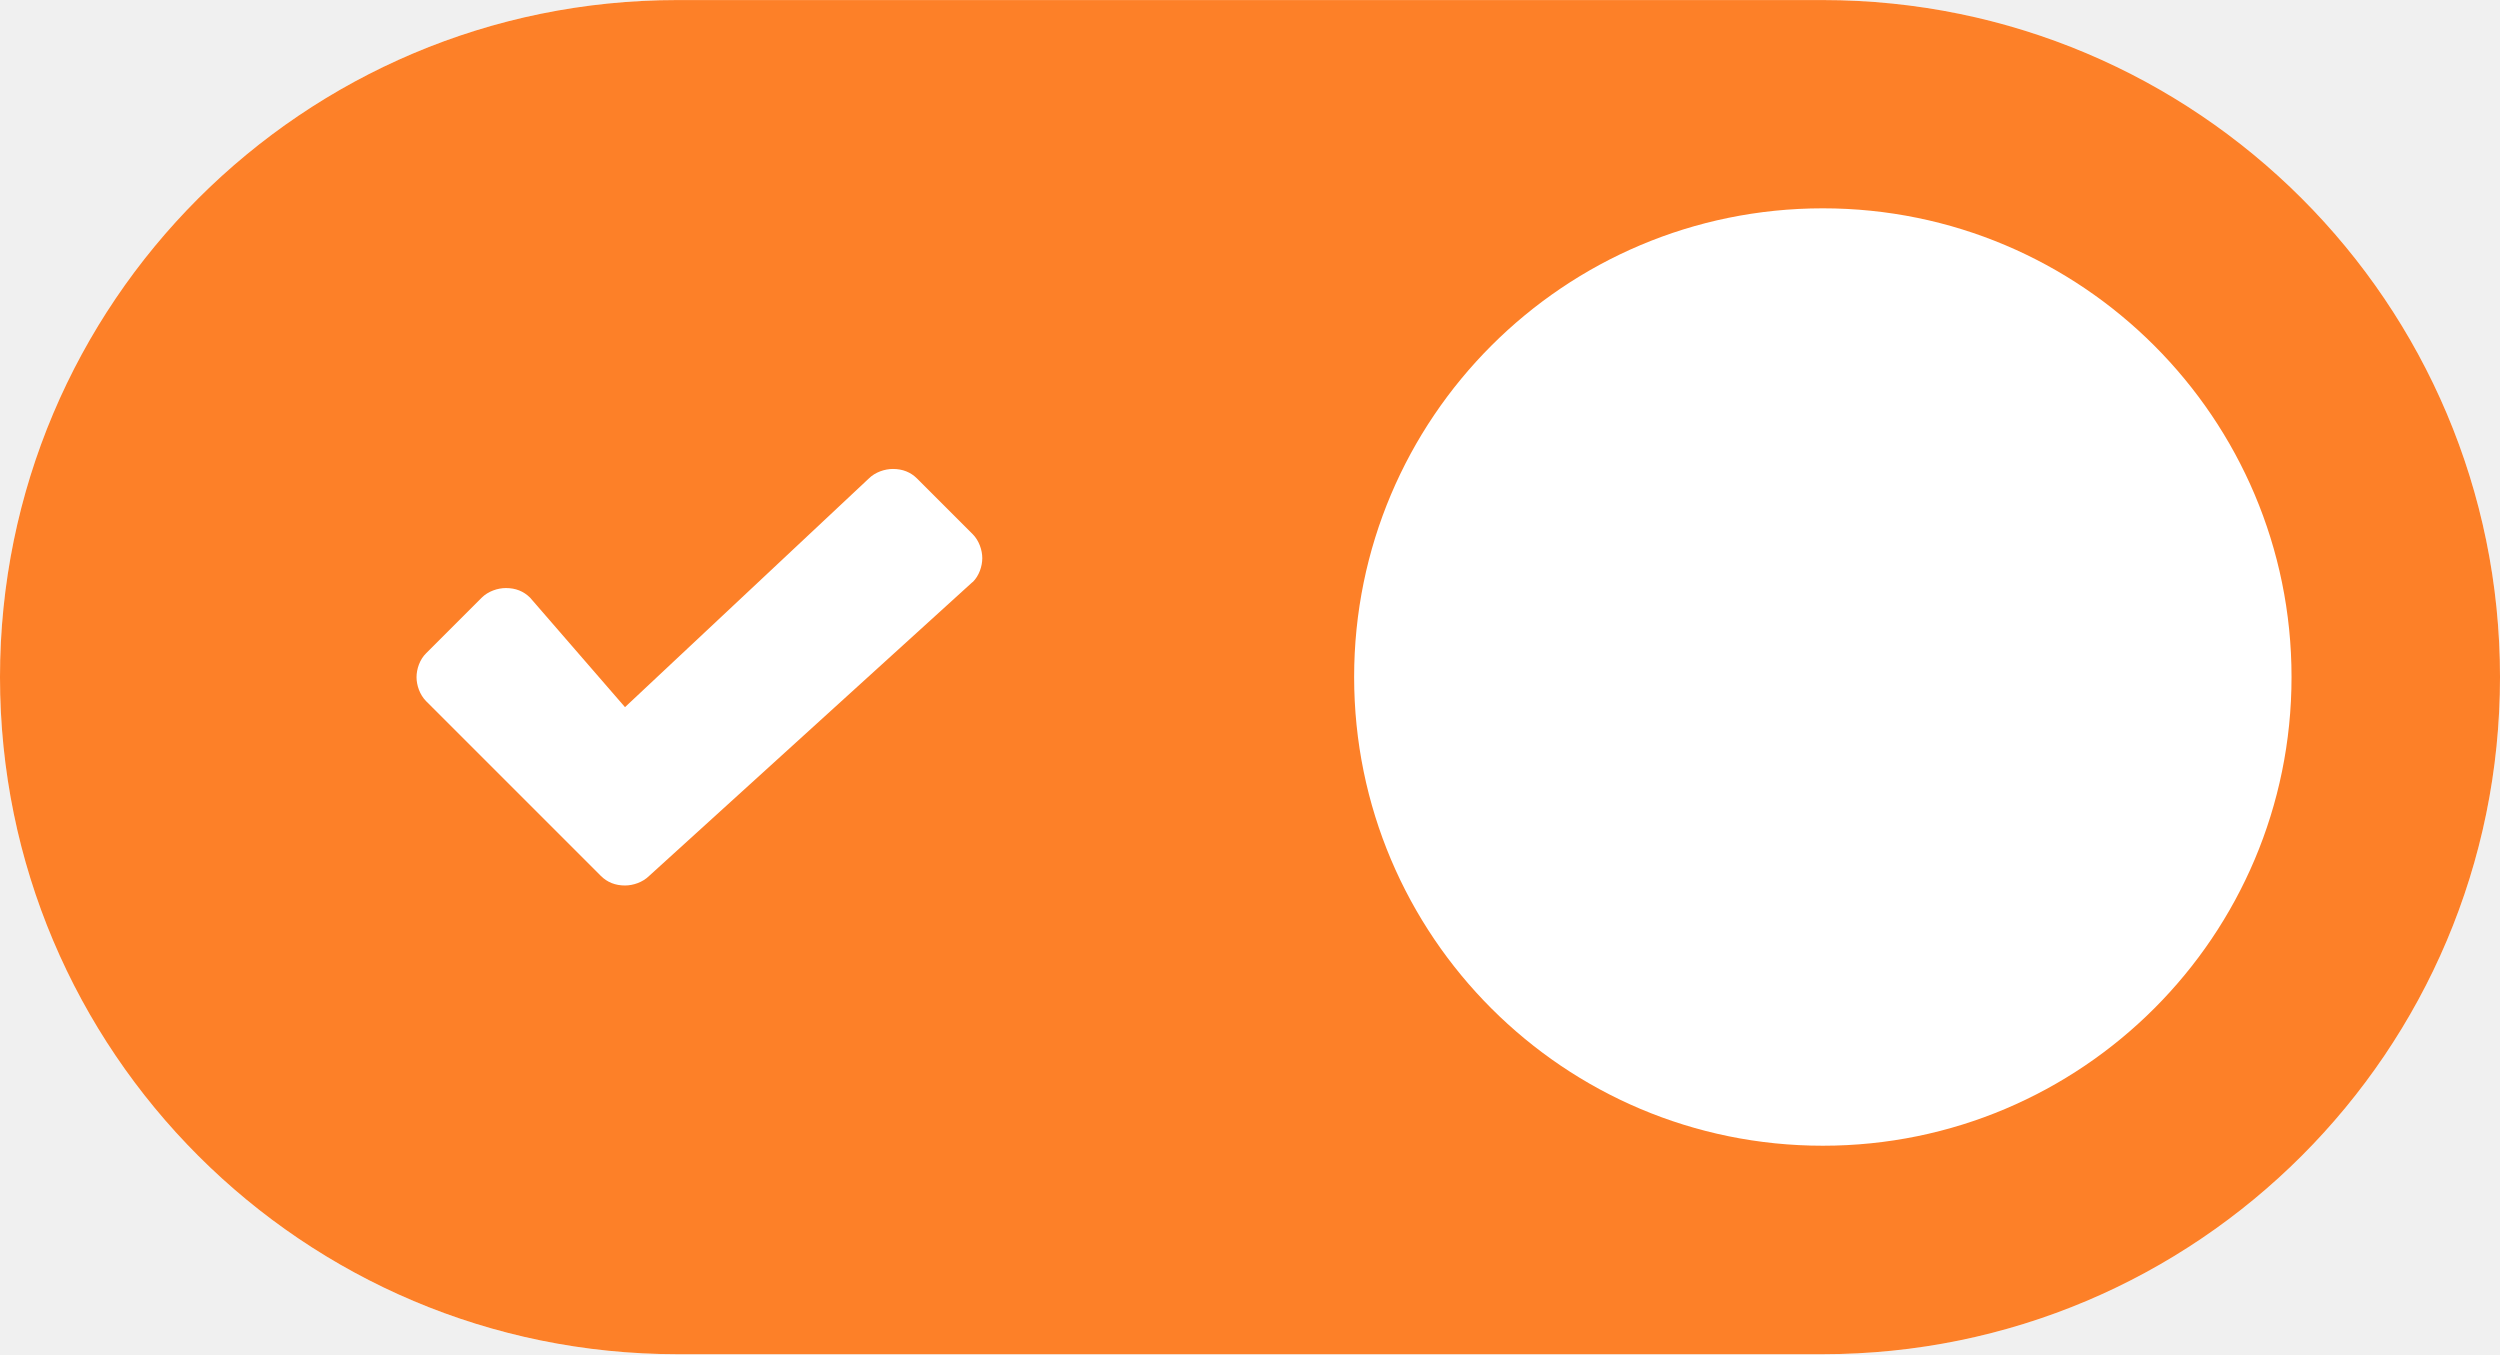
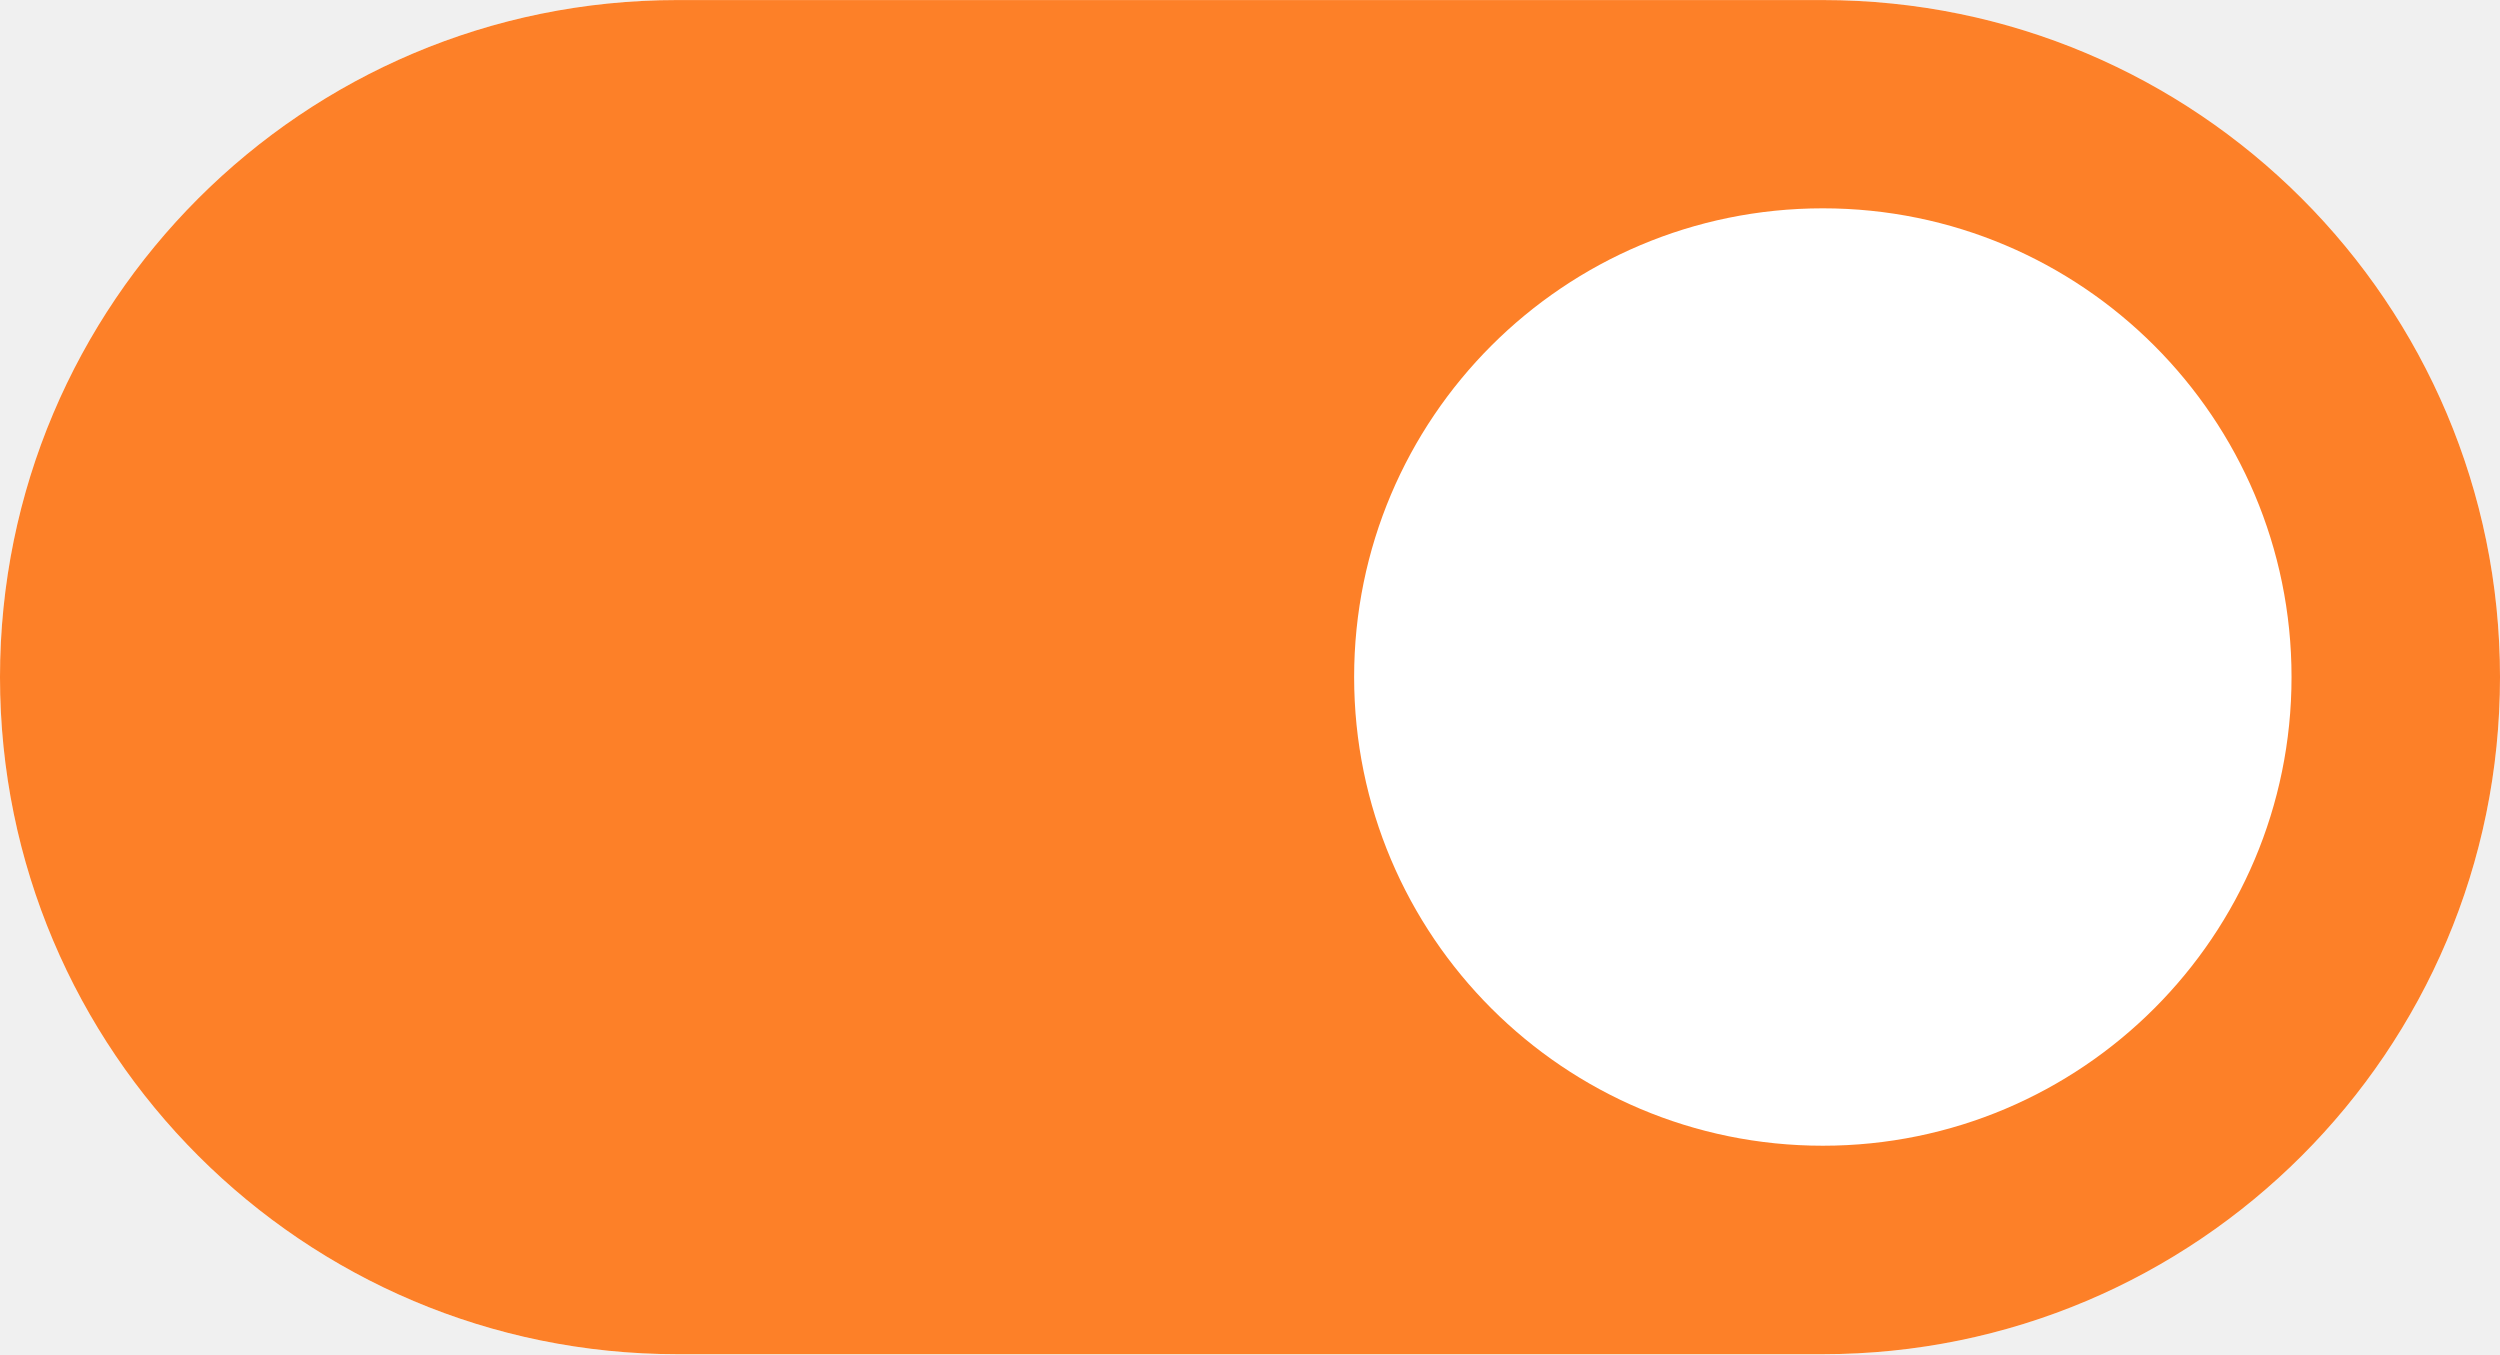
- <svg xmlns="http://www.w3.org/2000/svg" width="48" height="26" viewBox="0 0 12.7 6.879" version="1.1" id="svg8">
+ <svg xmlns="http://www.w3.org/2000/svg" id="svg8" version="1.1" viewBox="0 0 12.7 6.879" height="26" width="48">
  <defs id="defs2" />
-   <g id="layer1" transform="translate(0,-290.1208)">
-     <rect ry="3.44" y="290.121" x="0" height="6.879" width="12.7" id="rect918" style="opacity:1;fill:#ffffff;fill-opacity:1;stroke:none;stroke-width:0.302;stroke-opacity:1" />
-     <rect style="opacity:1;fill:#fd8028;fill-opacity:1;stroke:none;stroke-width:0.302;stroke-opacity:1" id="rect815" width="12.7" height="6.879" x="0" y="290.121" ry="3.44" />
-     <path class="st2" d="m 10.269,294.363 -0.212,0.206 c -0.033,0.033 -0.083,0.05 -0.124,0.05 -0.05,0 -0.091,-0.017 -0.124,-0.05 L 9.26,294.014 8.702,294.569 c -0.033,0.033 -0.083,0.05 -0.124,0.05 -0.05,0 -0.091,-0.017 -0.124,-0.05 l -0.201,-0.21 c -0.033,-0.033 -0.05,-0.083 -0.05,-0.124 0,-0.041 0.017,-0.091 0.05,-0.124 l 0.555,-0.551 -0.555,-0.556 c -0.033,-0.033 -0.05,-0.083 -0.05,-0.124 0,-0.041 0.017,-0.091 0.05,-0.124 l 0.207,-0.204 c 0.033,-0.033 0.083,-0.05 0.124,-0.05 0.05,0 0.091,0.017 0.124,0.05 l 0.553,0.555 0.568,-0.555 c 0.033,-0.033 0.083,-0.05 0.124,-0.05 0.05,0 0.091,0.017 0.124,0.05 l 0.192,0.219 c 0.031,0.035 0.05,0.083 0.05,0.124 0,0.041 -0.017,0.091 -0.05,0.124 l -0.555,0.541 0.555,0.554 c 0.033,0.033 0.05,0.083 0.05,0.124 0,0.041 -0.017,0.091 -0.05,0.124 z" id="path27" style="opacity:1;fill:#ffffff;fill-opacity:1;stroke-width:0.083" />
-     <path class="st2" d="m 4.94,293.078 -1.642,1.492 c -0.033,0.033 -0.082,0.049 -0.123,0.049 -0.049,0 -0.09,-0.016 -0.123,-0.049 l -0.887,-0.887 c -0.033,-0.033 -0.049,-0.082 -0.049,-0.122 0,-0.041 0.016,-0.09 0.049,-0.122 l 0.282,-0.282 c 0.033,-0.033 0.082,-0.049 0.123,-0.049 0.049,0 0.09,0.016 0.123,0.049 l 0.482,0.556 1.238,-1.161 c 0.033,-0.033 0.082,-0.049 0.123,-0.049 0.049,0 0.09,0.016 0.123,0.049 l 0.282,0.282 c 0.033,0.033 0.049,0.082 0.049,0.122 0,0.041 -0.016,0.09 -0.049,0.122 z" id="path39" style="opacity:1;fill:#ffffff;fill-opacity:1;stroke-width:0.082" />
-     <circle style="opacity:1;fill:#ffffff;fill-opacity:1;stroke:none;stroke-width:0.316;stroke-opacity:1" id="path817" cx="9.26" cy="293.56" r="2.381" />
+   <g transform="translate(0,-290.1208)" id="layer1">
+     <rect style="opacity:1;fill:#ffffff;fill-opacity:1;stroke:none;stroke-width:0.302;stroke-opacity:1" id="rect918" width="12.7" height="6.879" x="0" y="290.121" ry="3.44" />
+     <rect ry="3.44" y="290.121" x="0" height="6.879" width="12.7" id="rect815" style="opacity:1;fill:#fd8028;fill-opacity:1;stroke:none;stroke-width:0.302;stroke-opacity:1" />
+     <path style="opacity:1;fill:#ffffff;fill-opacity:1;stroke-width:0.083" id="path27" d="m 10.269,294.363 -0.212,0.206 c -0.033,0.033 -0.083,0.05 -0.124,0.05 -0.05,0 -0.091,-0.017 -0.124,-0.05 L 9.26,294.014 8.702,294.569 c -0.033,0.033 -0.083,0.05 -0.124,0.05 -0.05,0 -0.091,-0.017 -0.124,-0.05 l -0.201,-0.21 c -0.033,-0.033 -0.05,-0.083 -0.05,-0.124 0,-0.041 0.017,-0.091 0.05,-0.124 l 0.555,-0.551 -0.555,-0.556 c -0.033,-0.033 -0.05,-0.083 -0.05,-0.124 0,-0.041 0.017,-0.091 0.05,-0.124 l 0.207,-0.204 c 0.033,-0.033 0.083,-0.05 0.124,-0.05 0.05,0 0.091,0.017 0.124,0.05 l 0.553,0.555 0.568,-0.555 c 0.033,-0.033 0.083,-0.05 0.124,-0.05 0.05,0 0.091,0.017 0.124,0.05 l 0.192,0.219 c 0.031,0.035 0.05,0.083 0.05,0.124 0,0.041 -0.017,0.091 -0.05,0.124 l -0.555,0.541 0.555,0.554 c 0.033,0.033 0.05,0.083 0.05,0.124 0,0.041 -0.017,0.091 -0.05,0.124 z" class="st2" />
+     <circle r="2.381" cy="293.56" cx="9.26" id="path817" style="opacity:1;fill:#ffffff;fill-opacity:1;stroke:none;stroke-width:0.316;stroke-opacity:1" />
  </g>
</svg>
